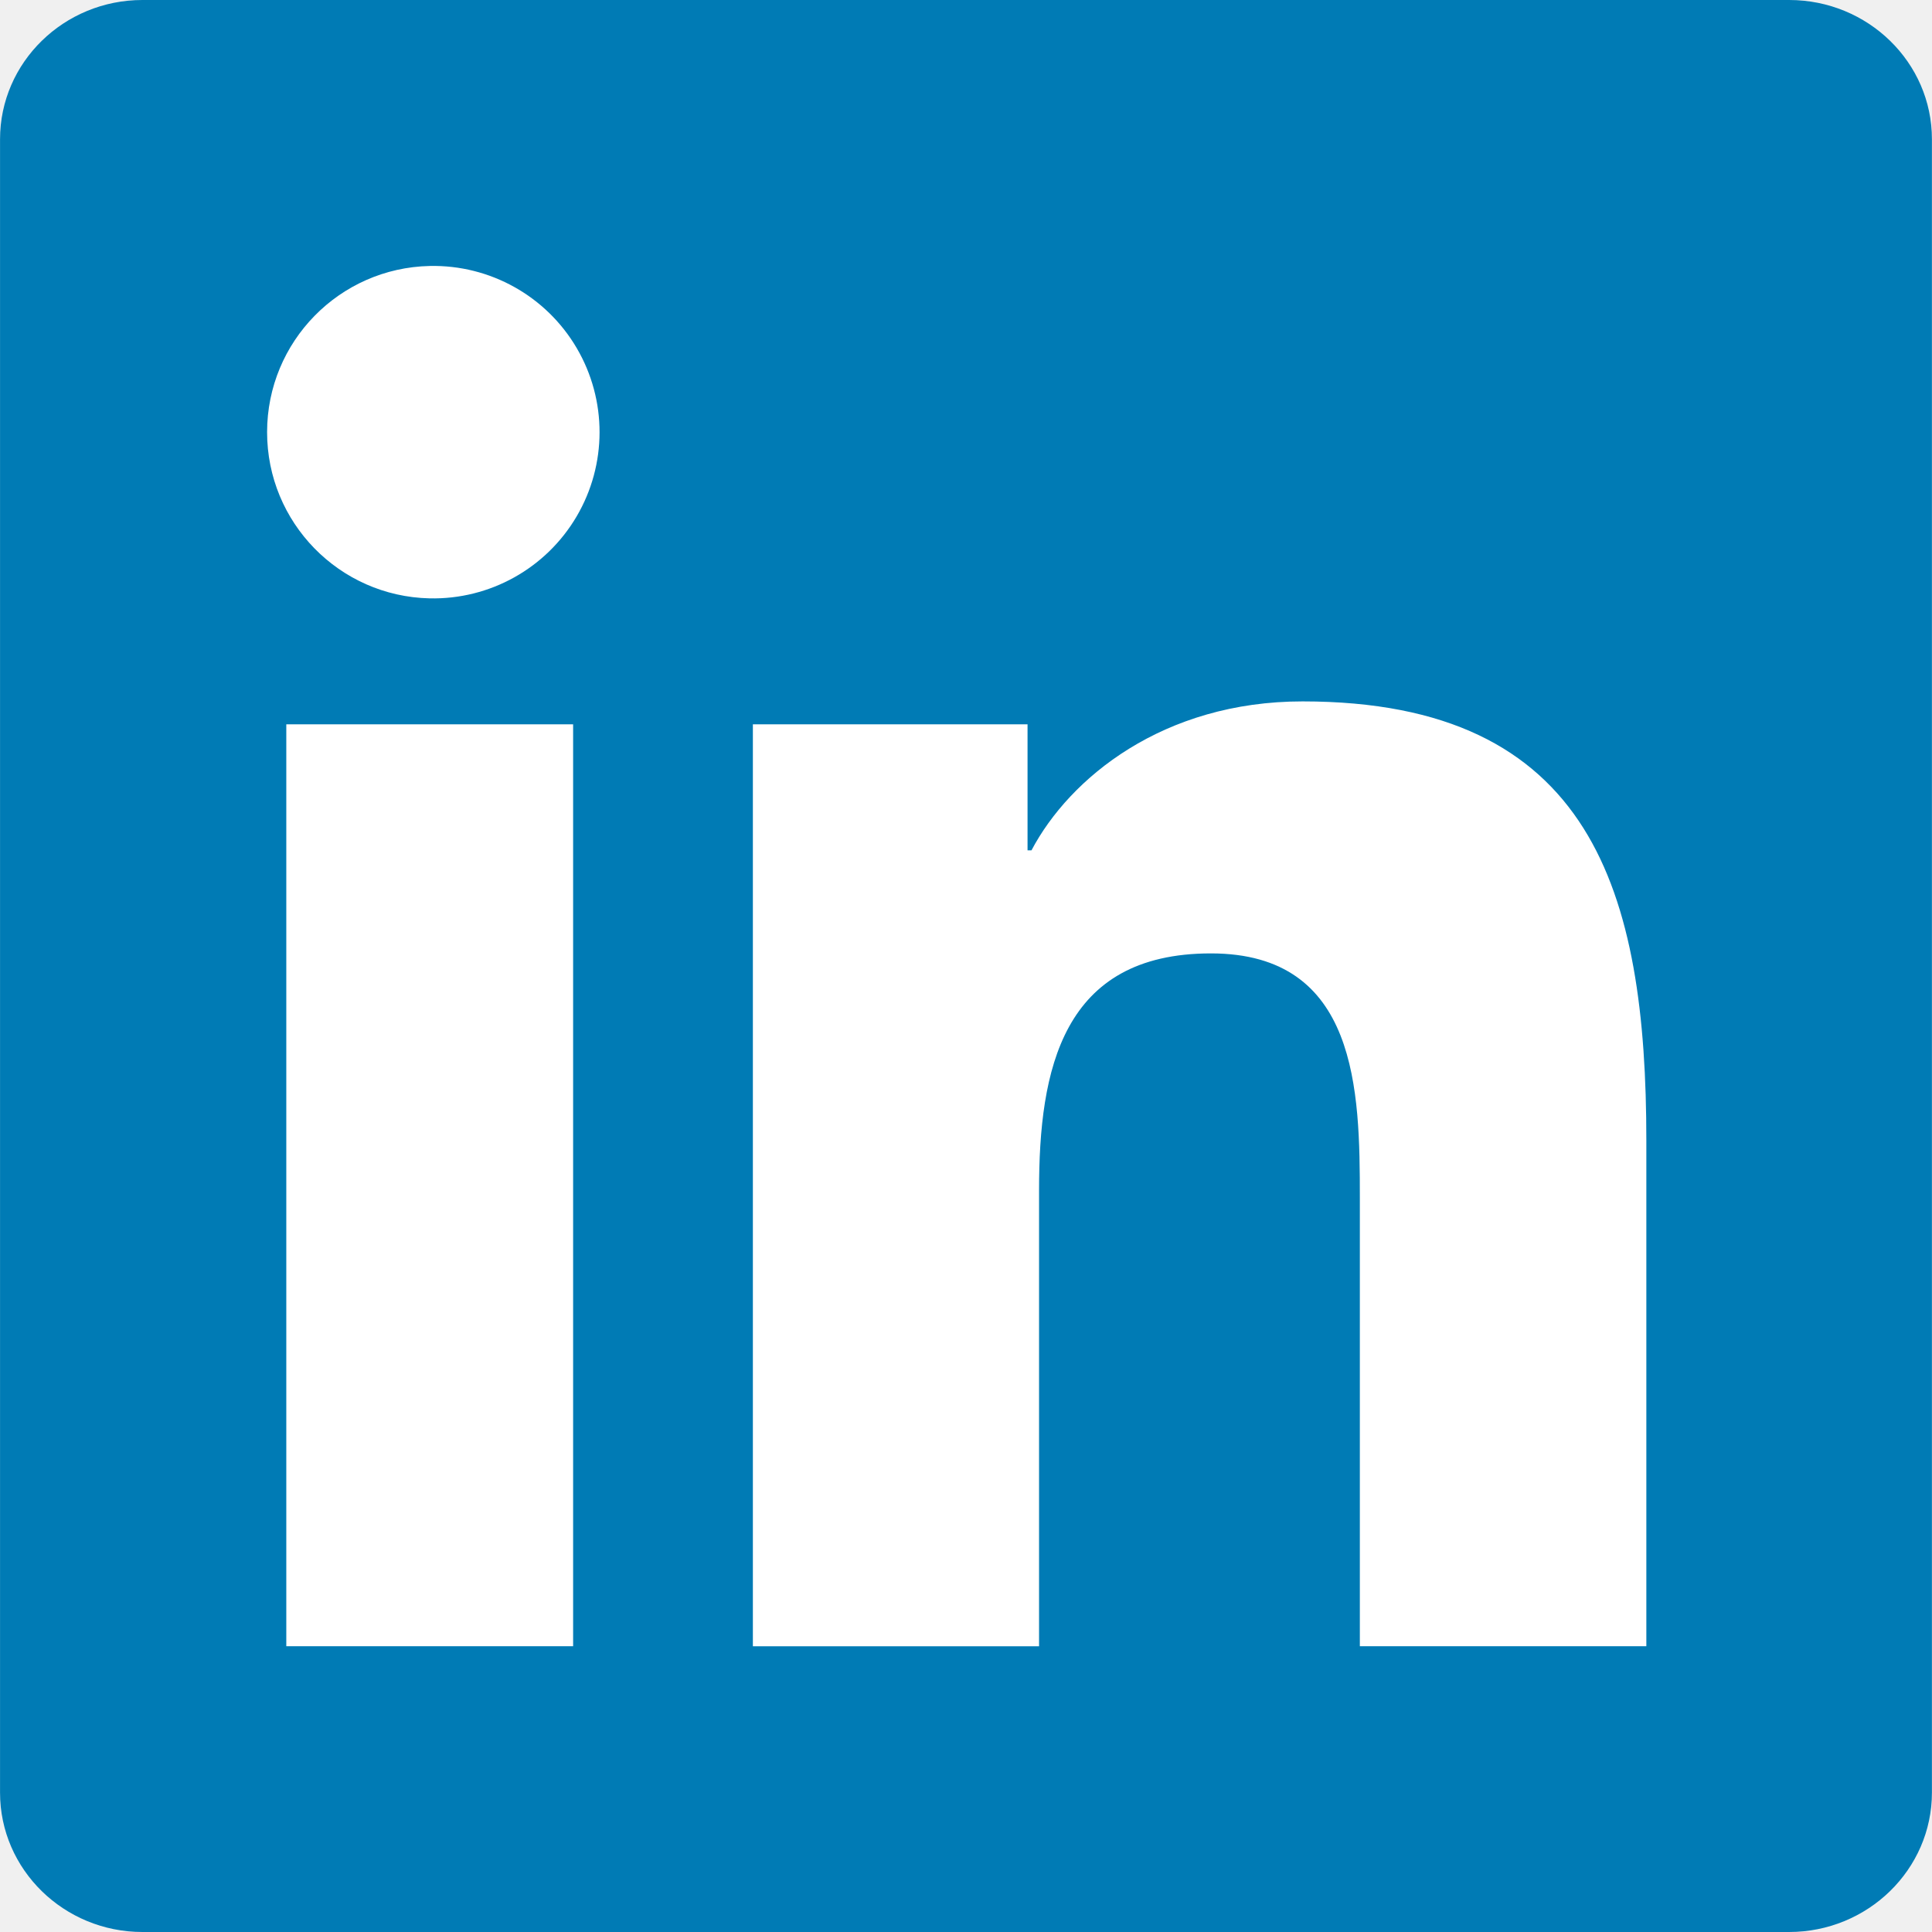
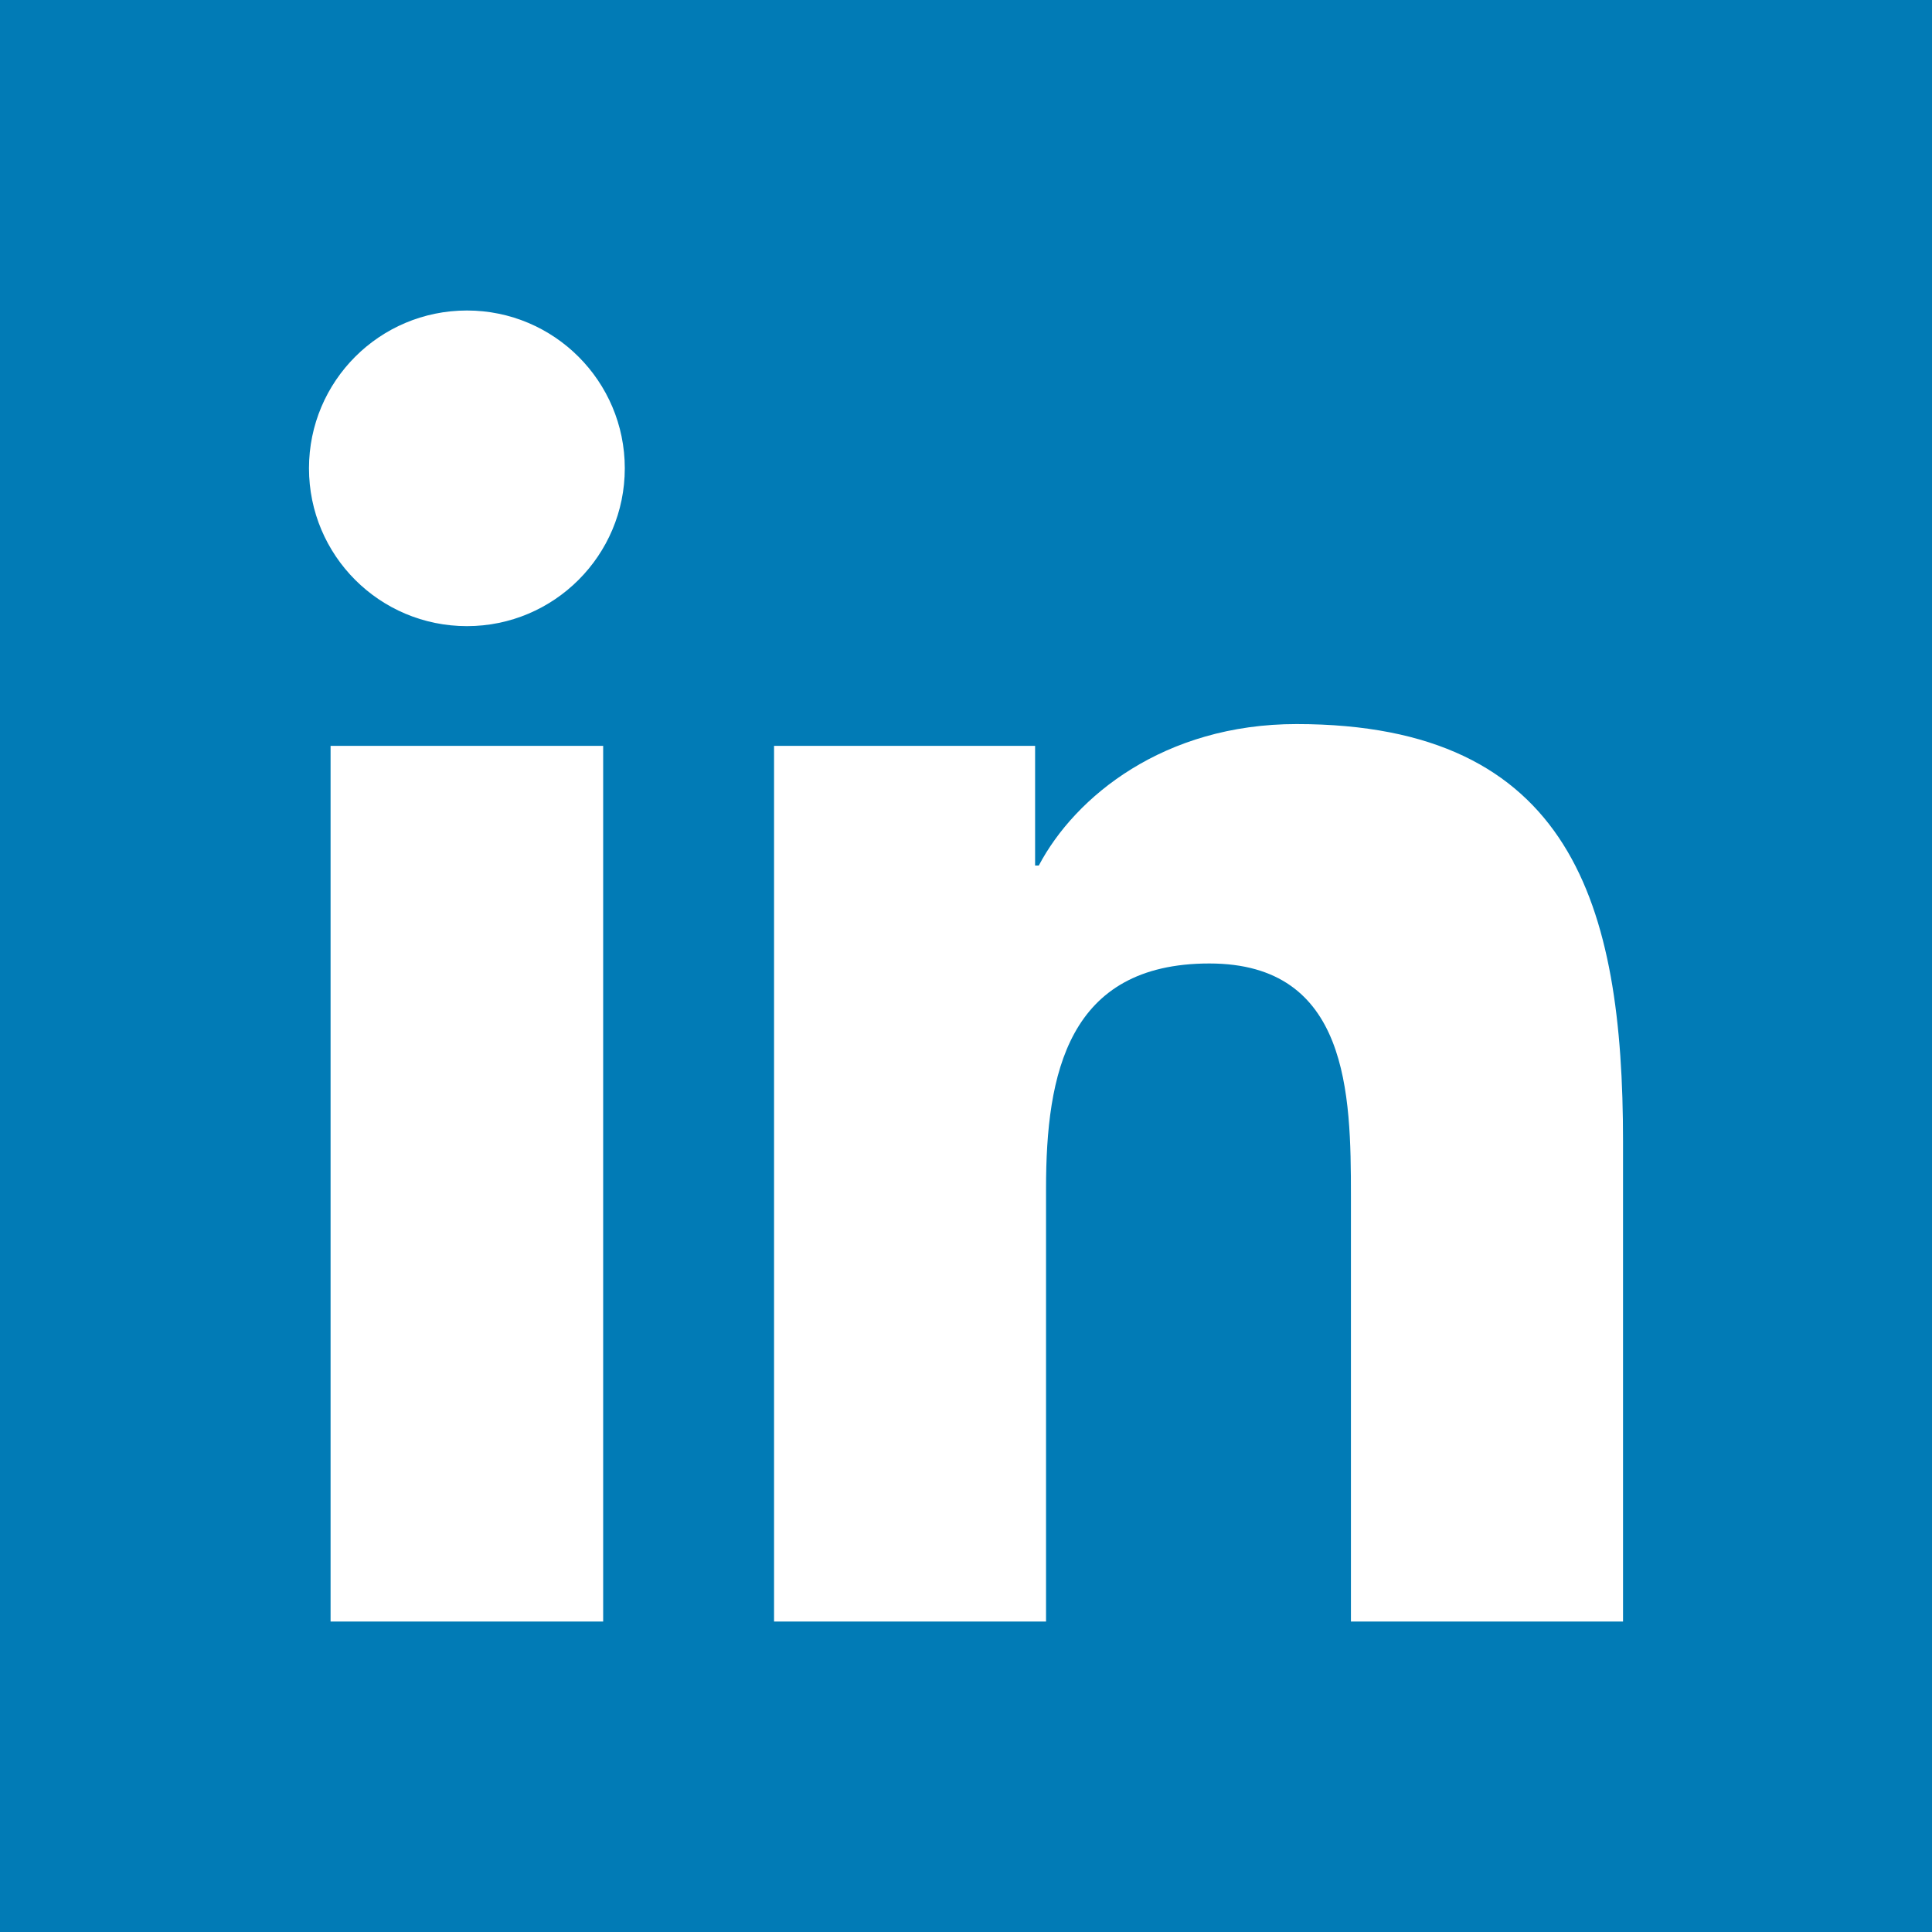
- <svg xmlns="http://www.w3.org/2000/svg" class="nc-icon colored" width="48" height="48" viewBox="0 0 48 48">
-   <path fill="#007BB5" d="M44.449 0H3.54C1.588 0 .001 1.55.001 3.46v41.076C0 46.448 1.588 48 3.54 48h40.908c1.957 0 3.55-1.552 3.55-3.464V3.461C48 1.549 46.406 0 44.45 0z" />
-   <path fill="#FFF" d="M7.113 17.995h7.126V40.9H7.113V17.995zm3.565-11.387a4.13 4.13 0 1 1-.006 8.258 4.13 4.13 0 0 1 .006-8.258m8.027 11.387h6.824v3.131h.098c.95-1.8 3.272-3.7 6.736-3.7 7.208 0 8.54 4.743 8.54 10.913V40.9h-7.118V29.76c0-2.656-.046-6.073-3.7-6.073-3.704 0-4.27 2.895-4.27 5.884v11.33h-7.11V17.994z" />
+ <svg xmlns="http://www.w3.org/2000/svg" version="1.1" x="0px" y="0px" width="256px" height="256px" viewBox="0 0 256 256" enable-background="new 0 0 256 256" xml:space="preserve">
+   <defs>
+ </defs>
+   <rect fill="#017BB6" width="256.001" height="256" />
+   <path fill="#FFFFFF" d="M43.803,98.827H79.922v116.037H43.803V98.827z M61.875,41.143  c11.548,0,20.913,9.377,20.913,20.907c0,11.541-9.365,20.916-20.913,20.916  c-11.591,0-20.933-9.375-20.933-20.916C40.943,50.52,50.285,41.143,61.875,41.143" />
+   <path fill="#FFFFFF" d="M102.566,98.827H137.156v15.859h0.491  c4.811-9.129,16.59-18.744,34.146-18.744c36.511,0,43.266,24.021,43.266,55.273  v63.648h-36.054v-56.416c0-13.469-0.266-30.781-18.756-30.781  c-18.78,0-21.643,14.658-21.643,29.785v57.412h-36.04V98.827z" />
</svg>
